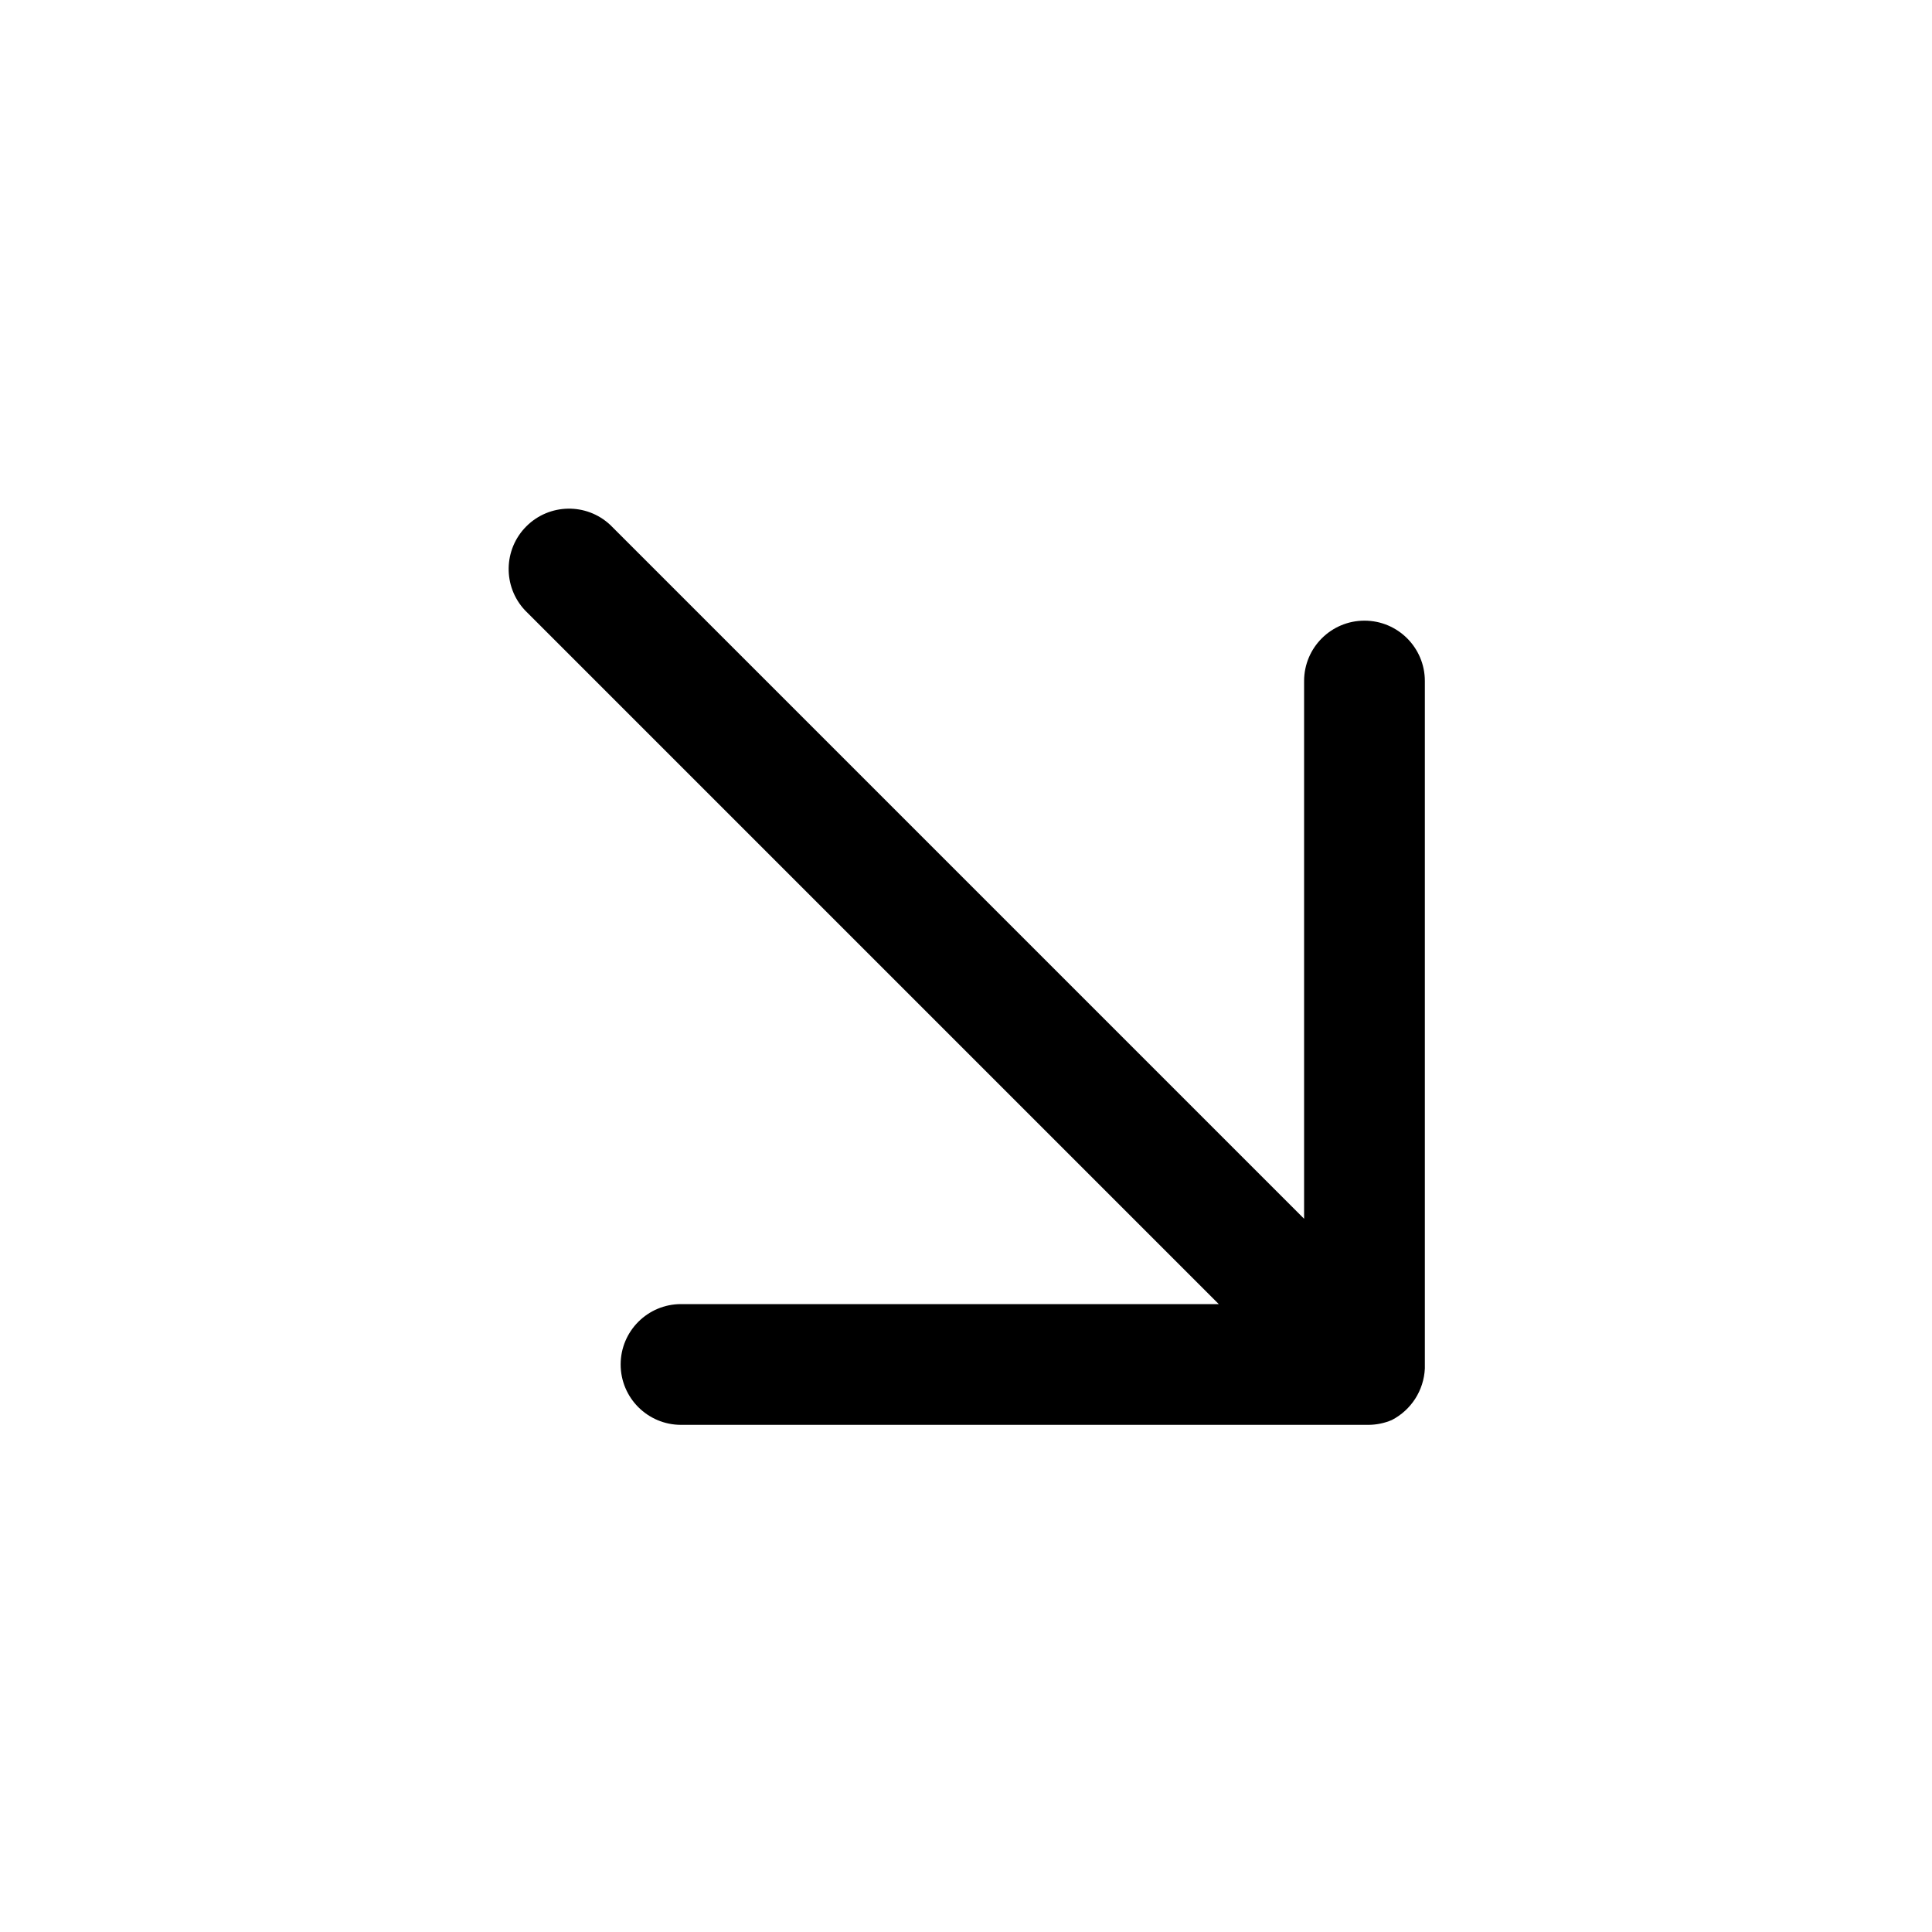
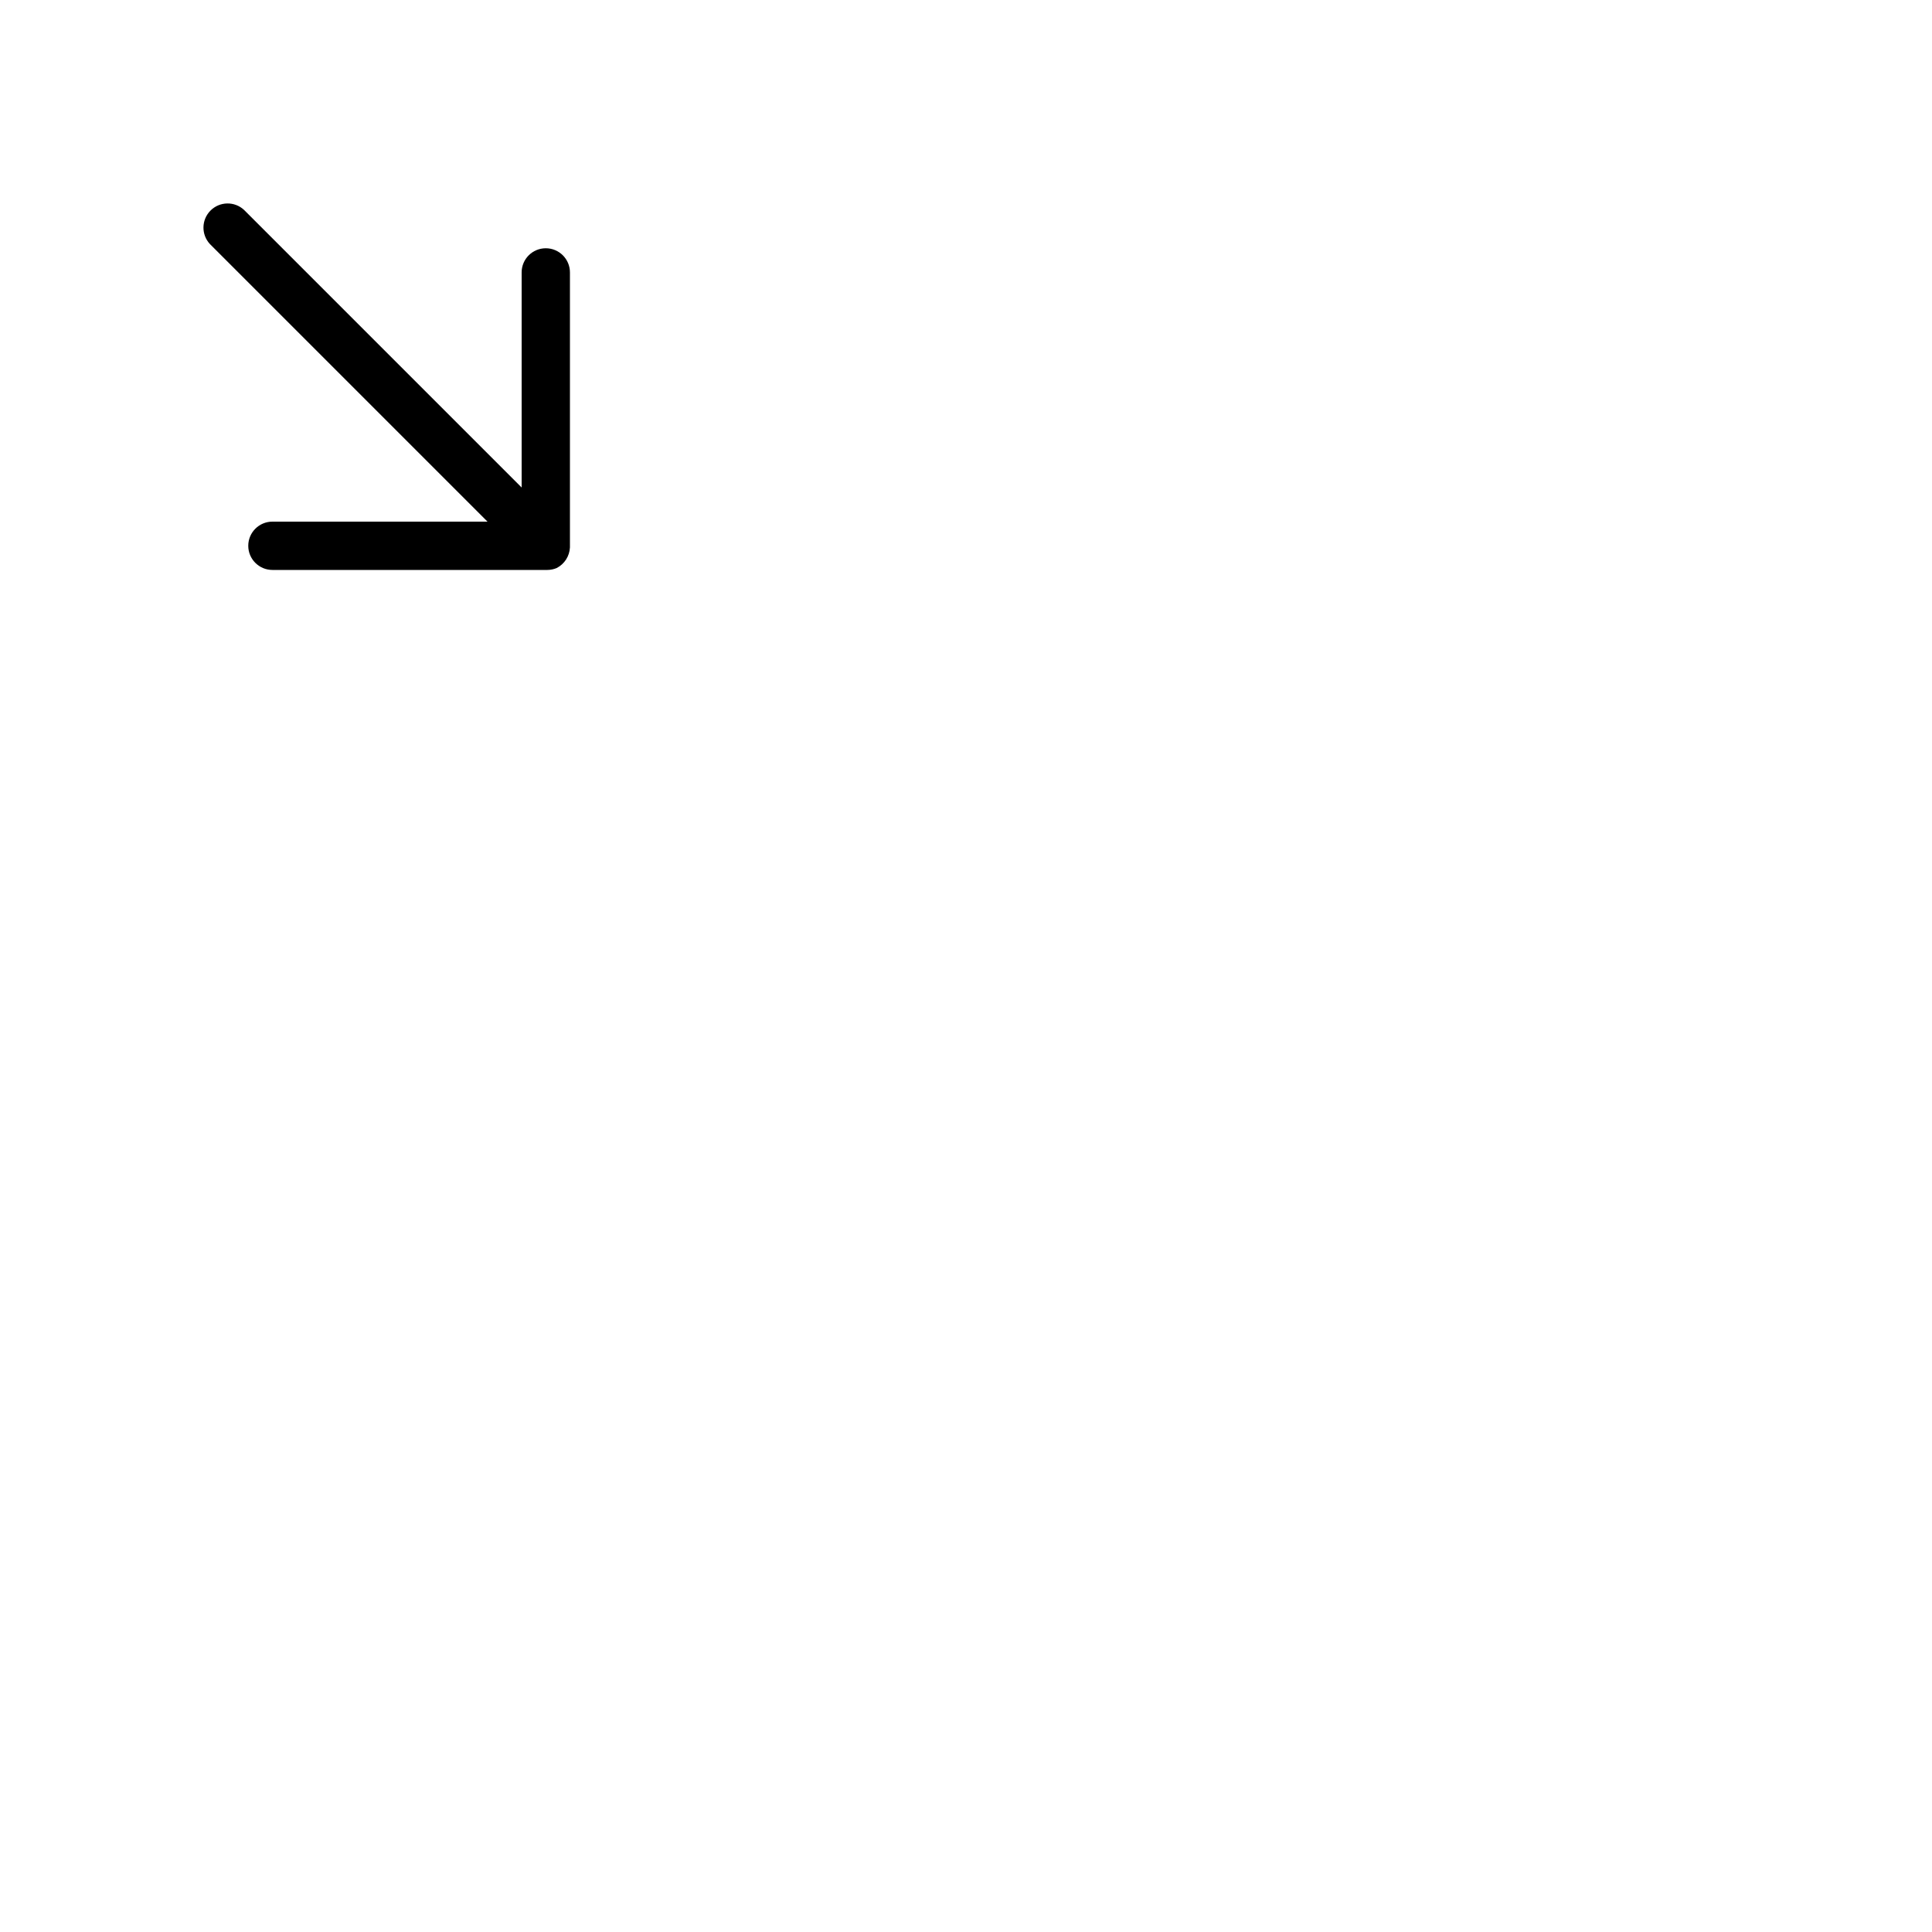
- <svg xmlns="http://www.w3.org/2000/svg" viewBox="0 0 24 24">
+ <svg xmlns="http://www.w3.org/2000/svg" viewBox="0 0 60 60">
  <g id="arrow-down-right">
    <path d="M17.7,8.46a.75.75,0,1,0-1.5,0v6.68L7.58,6.52A.75.75,0,0,0,6.52,7.58l8.62,8.62H8.46a.75.75,0,0,0,0,1.5H17a.75.75,0,0,0,.29-.06A.76.76,0,0,0,17.7,17Z" />
  </g>
</svg>
